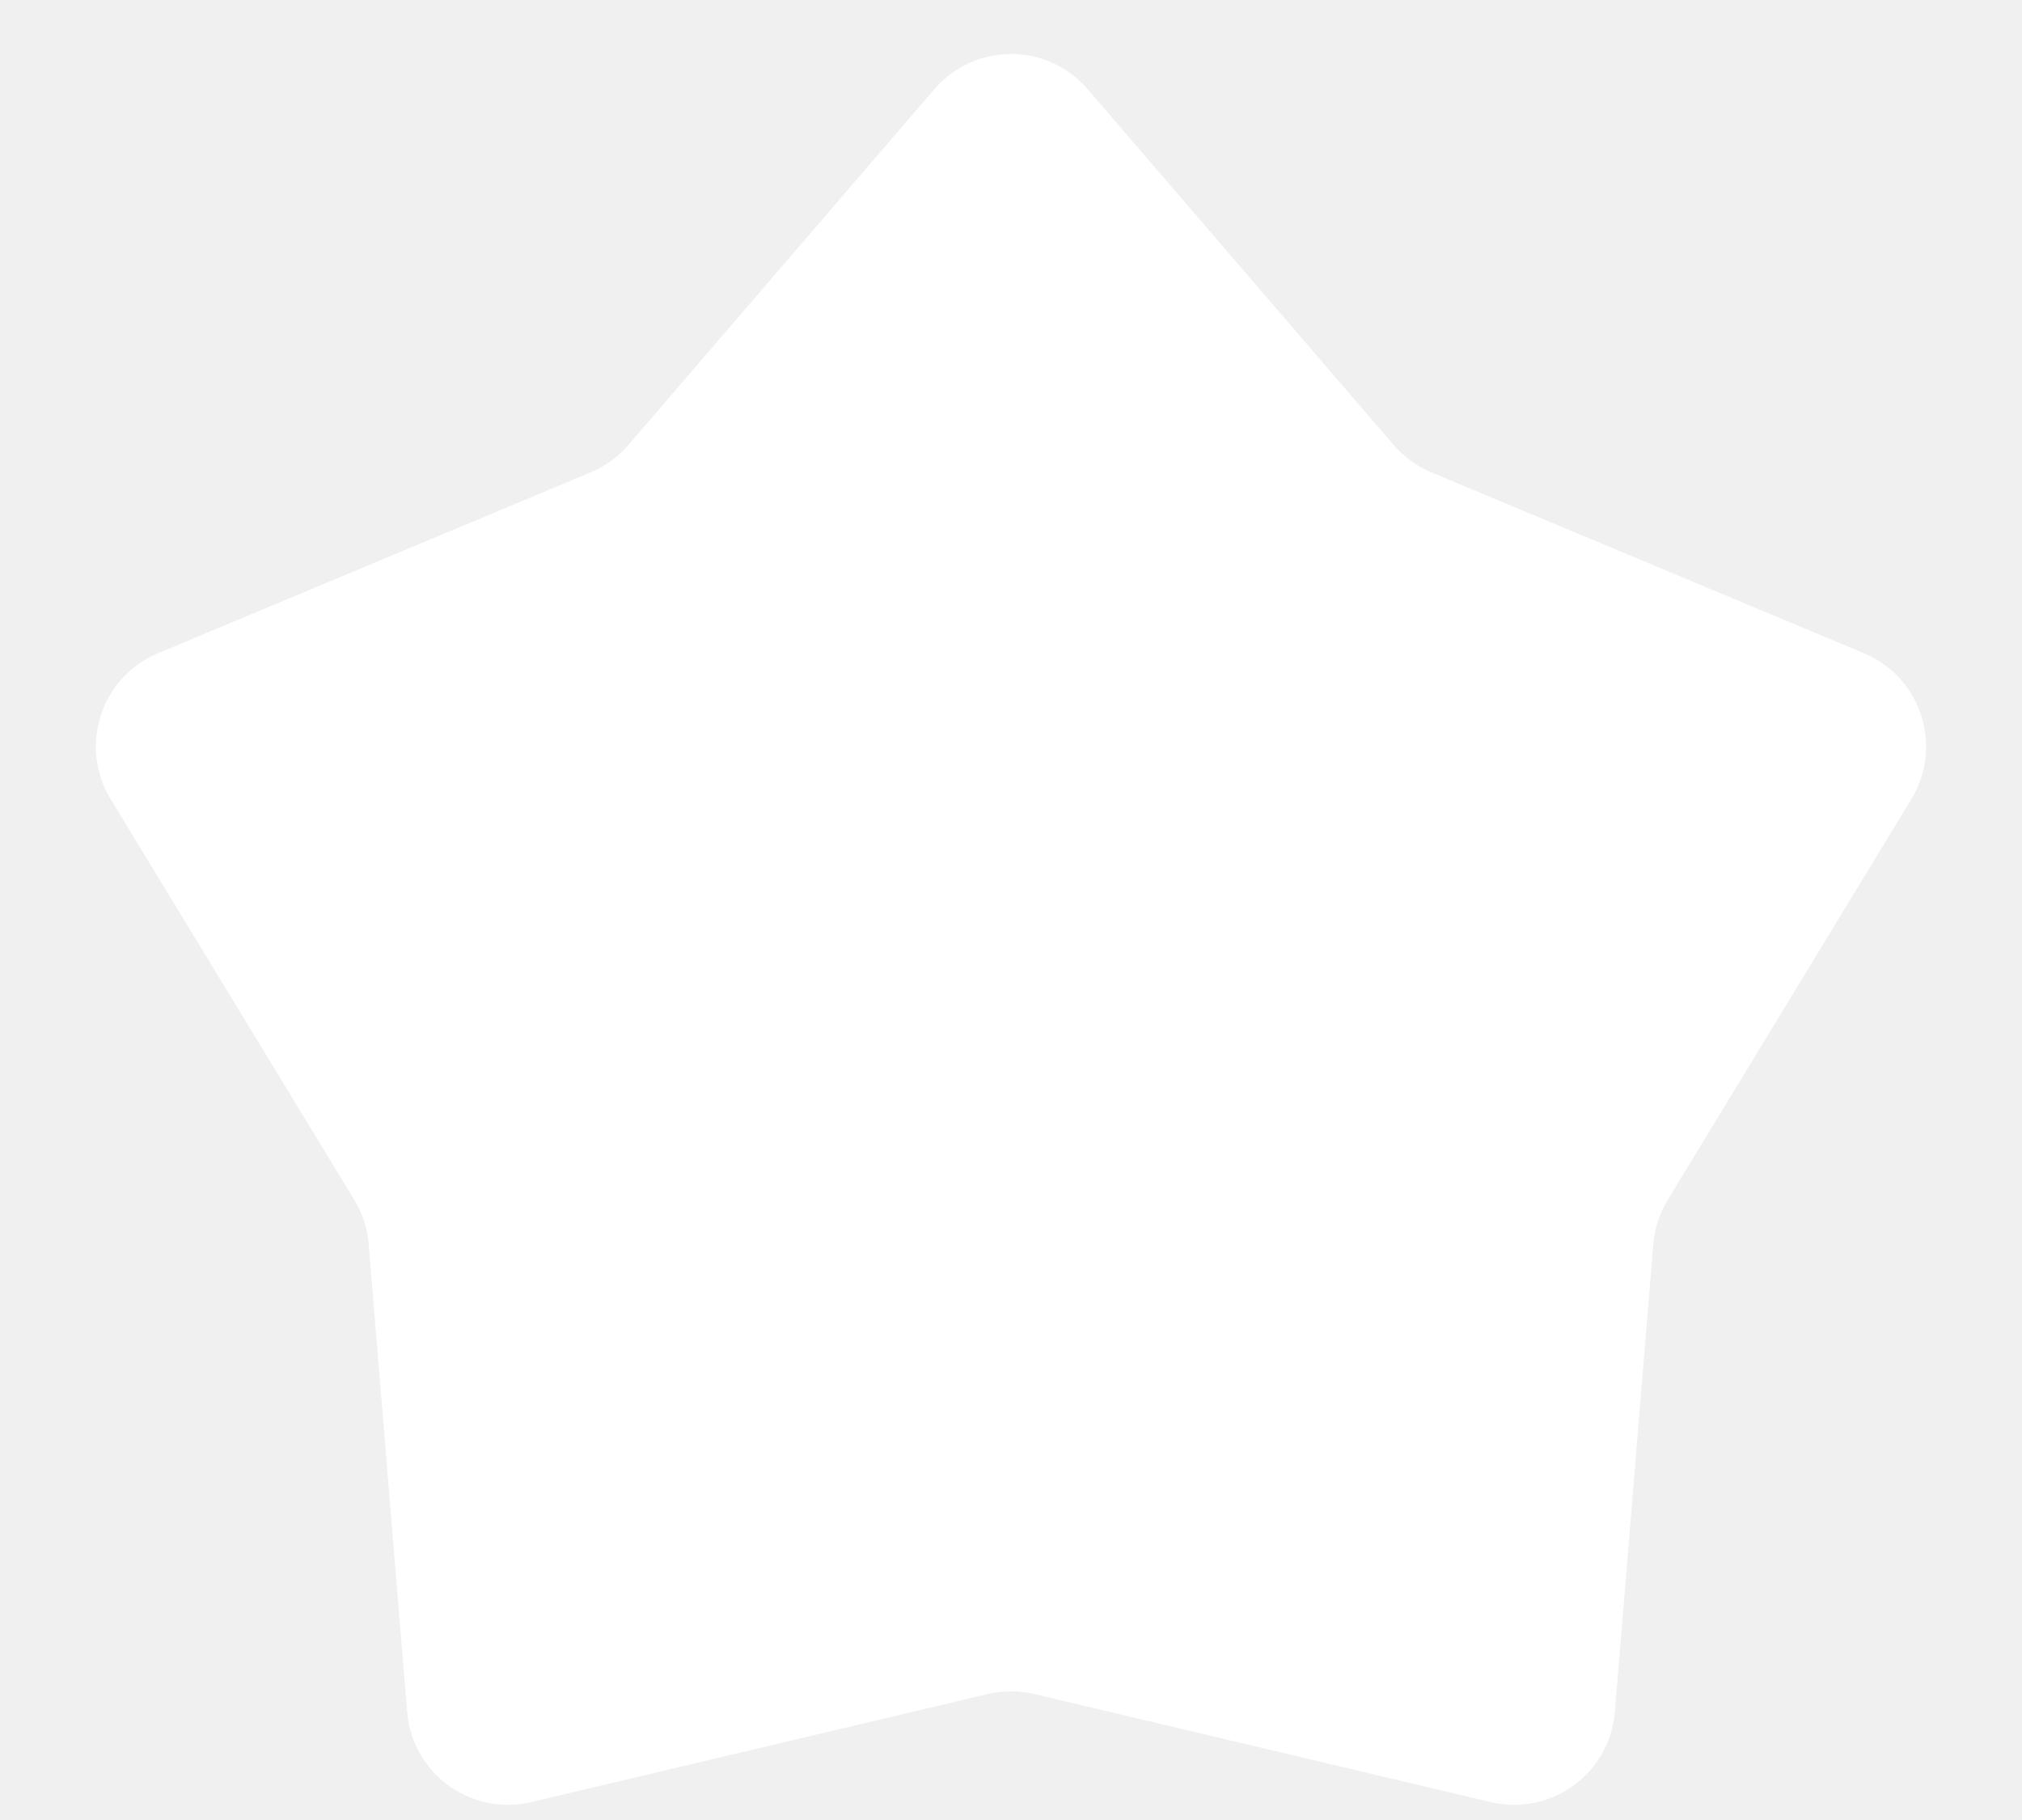
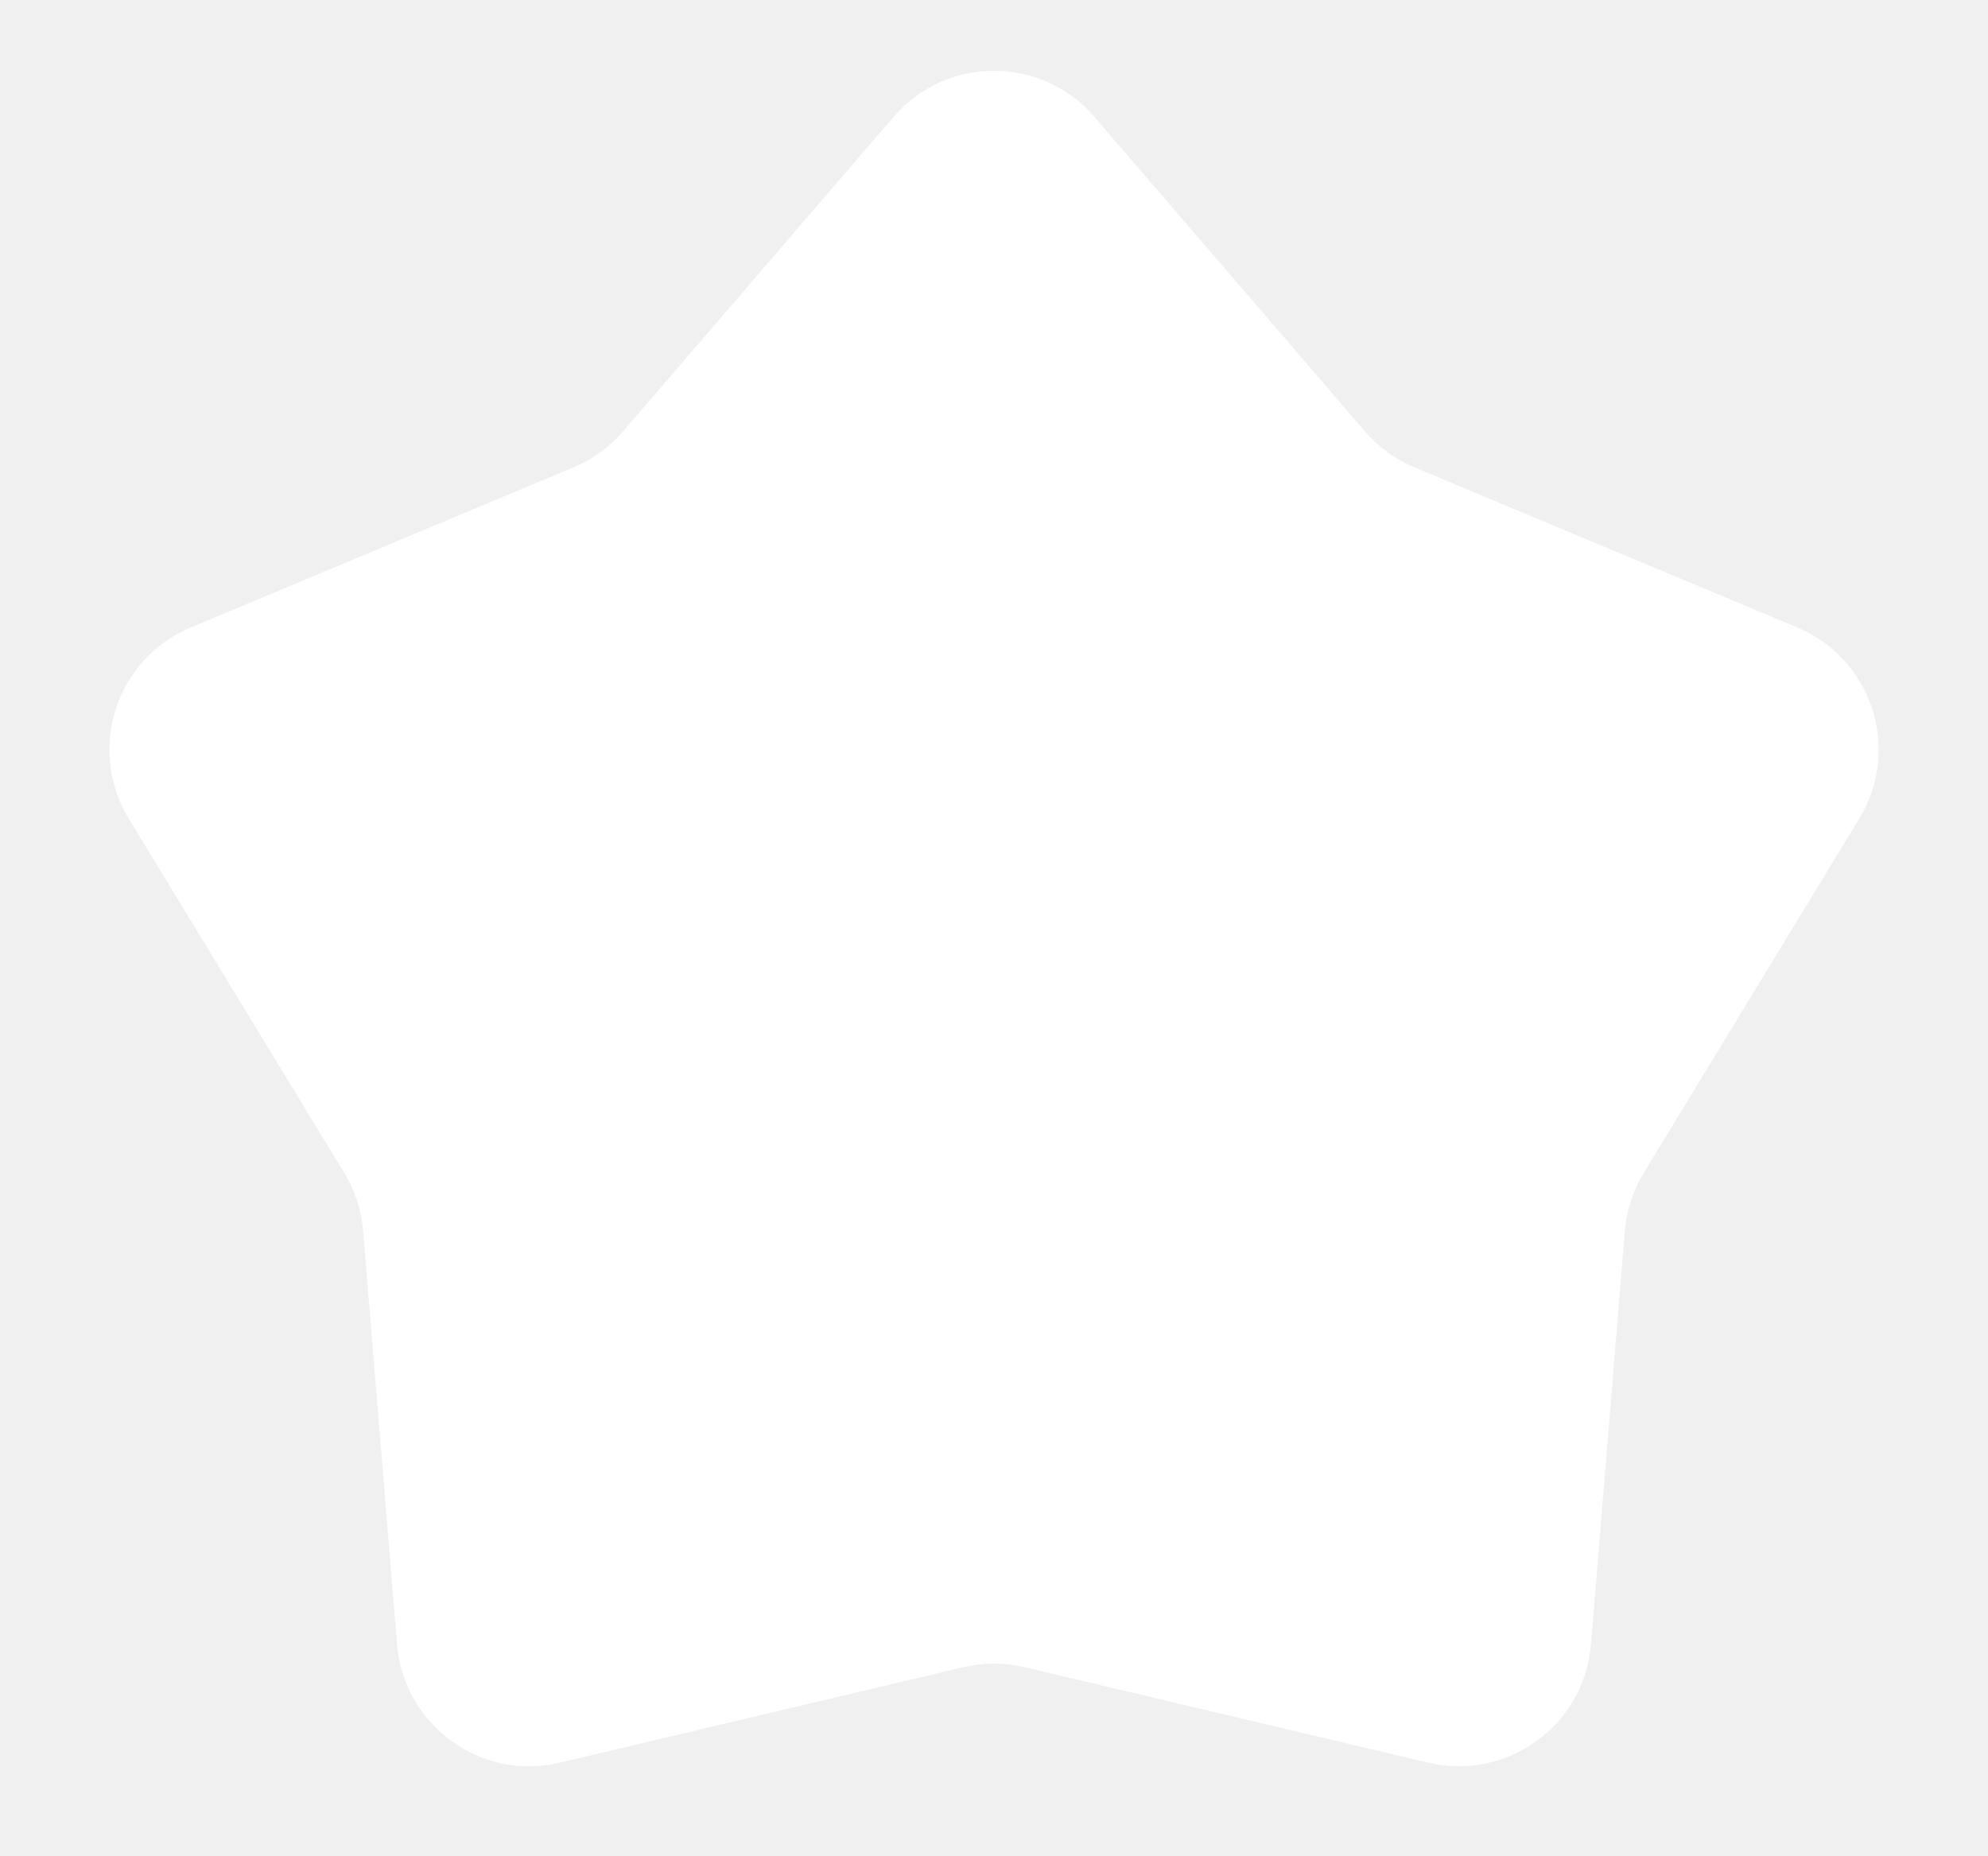
- <svg xmlns="http://www.w3.org/2000/svg" width="20" height="18" viewBox="0 0 20 18" fill="none">
-   <path d="M9.242 0.882C9.641 0.418 10.359 0.418 10.758 0.882L13.784 4.4C13.885 4.518 14.013 4.611 14.156 4.671L18.438 6.461C19.002 6.697 19.224 7.381 18.906 7.903L16.495 11.868C16.414 12.001 16.366 12.151 16.353 12.306L15.973 16.931C15.923 17.541 15.342 17.963 14.746 17.823L10.23 16.754C10.079 16.719 9.921 16.719 9.77 16.754L5.254 17.823C4.658 17.963 4.077 17.541 4.027 16.931L3.647 12.306C3.635 12.151 3.586 12.001 3.505 11.868L1.094 7.903C0.776 7.381 0.998 6.697 1.562 6.461L5.844 4.671C5.987 4.611 6.115 4.518 6.216 4.4L9.242 0.882Z" fill="white" />
+ <svg xmlns="http://www.w3.org/2000/svg" width="15" height="14" viewBox="0 0 15 14" fill="none">
+   <path d="M6.742 0.882C7.141 0.418 7.859 0.418 8.258 0.882L10.299 3.255C10.401 3.373 10.528 3.466 10.672 3.526L13.56 4.734C14.125 4.97 14.347 5.653 14.029 6.176L12.402 8.851C12.321 8.984 12.272 9.134 12.26 9.289L12.004 12.409C11.954 13.018 11.372 13.441 10.777 13.3L7.73 12.579C7.579 12.544 7.421 12.544 7.27 12.579L4.223 13.3C3.628 13.441 3.047 13.018 2.996 12.409L2.74 9.289C2.728 9.134 2.679 8.984 2.598 8.851L0.971 6.176C0.653 5.653 0.875 4.97 1.44 4.734L4.328 3.526C4.472 3.466 4.599 3.373 4.701 3.255L6.742 0.882Z" fill="white" />
</svg>
